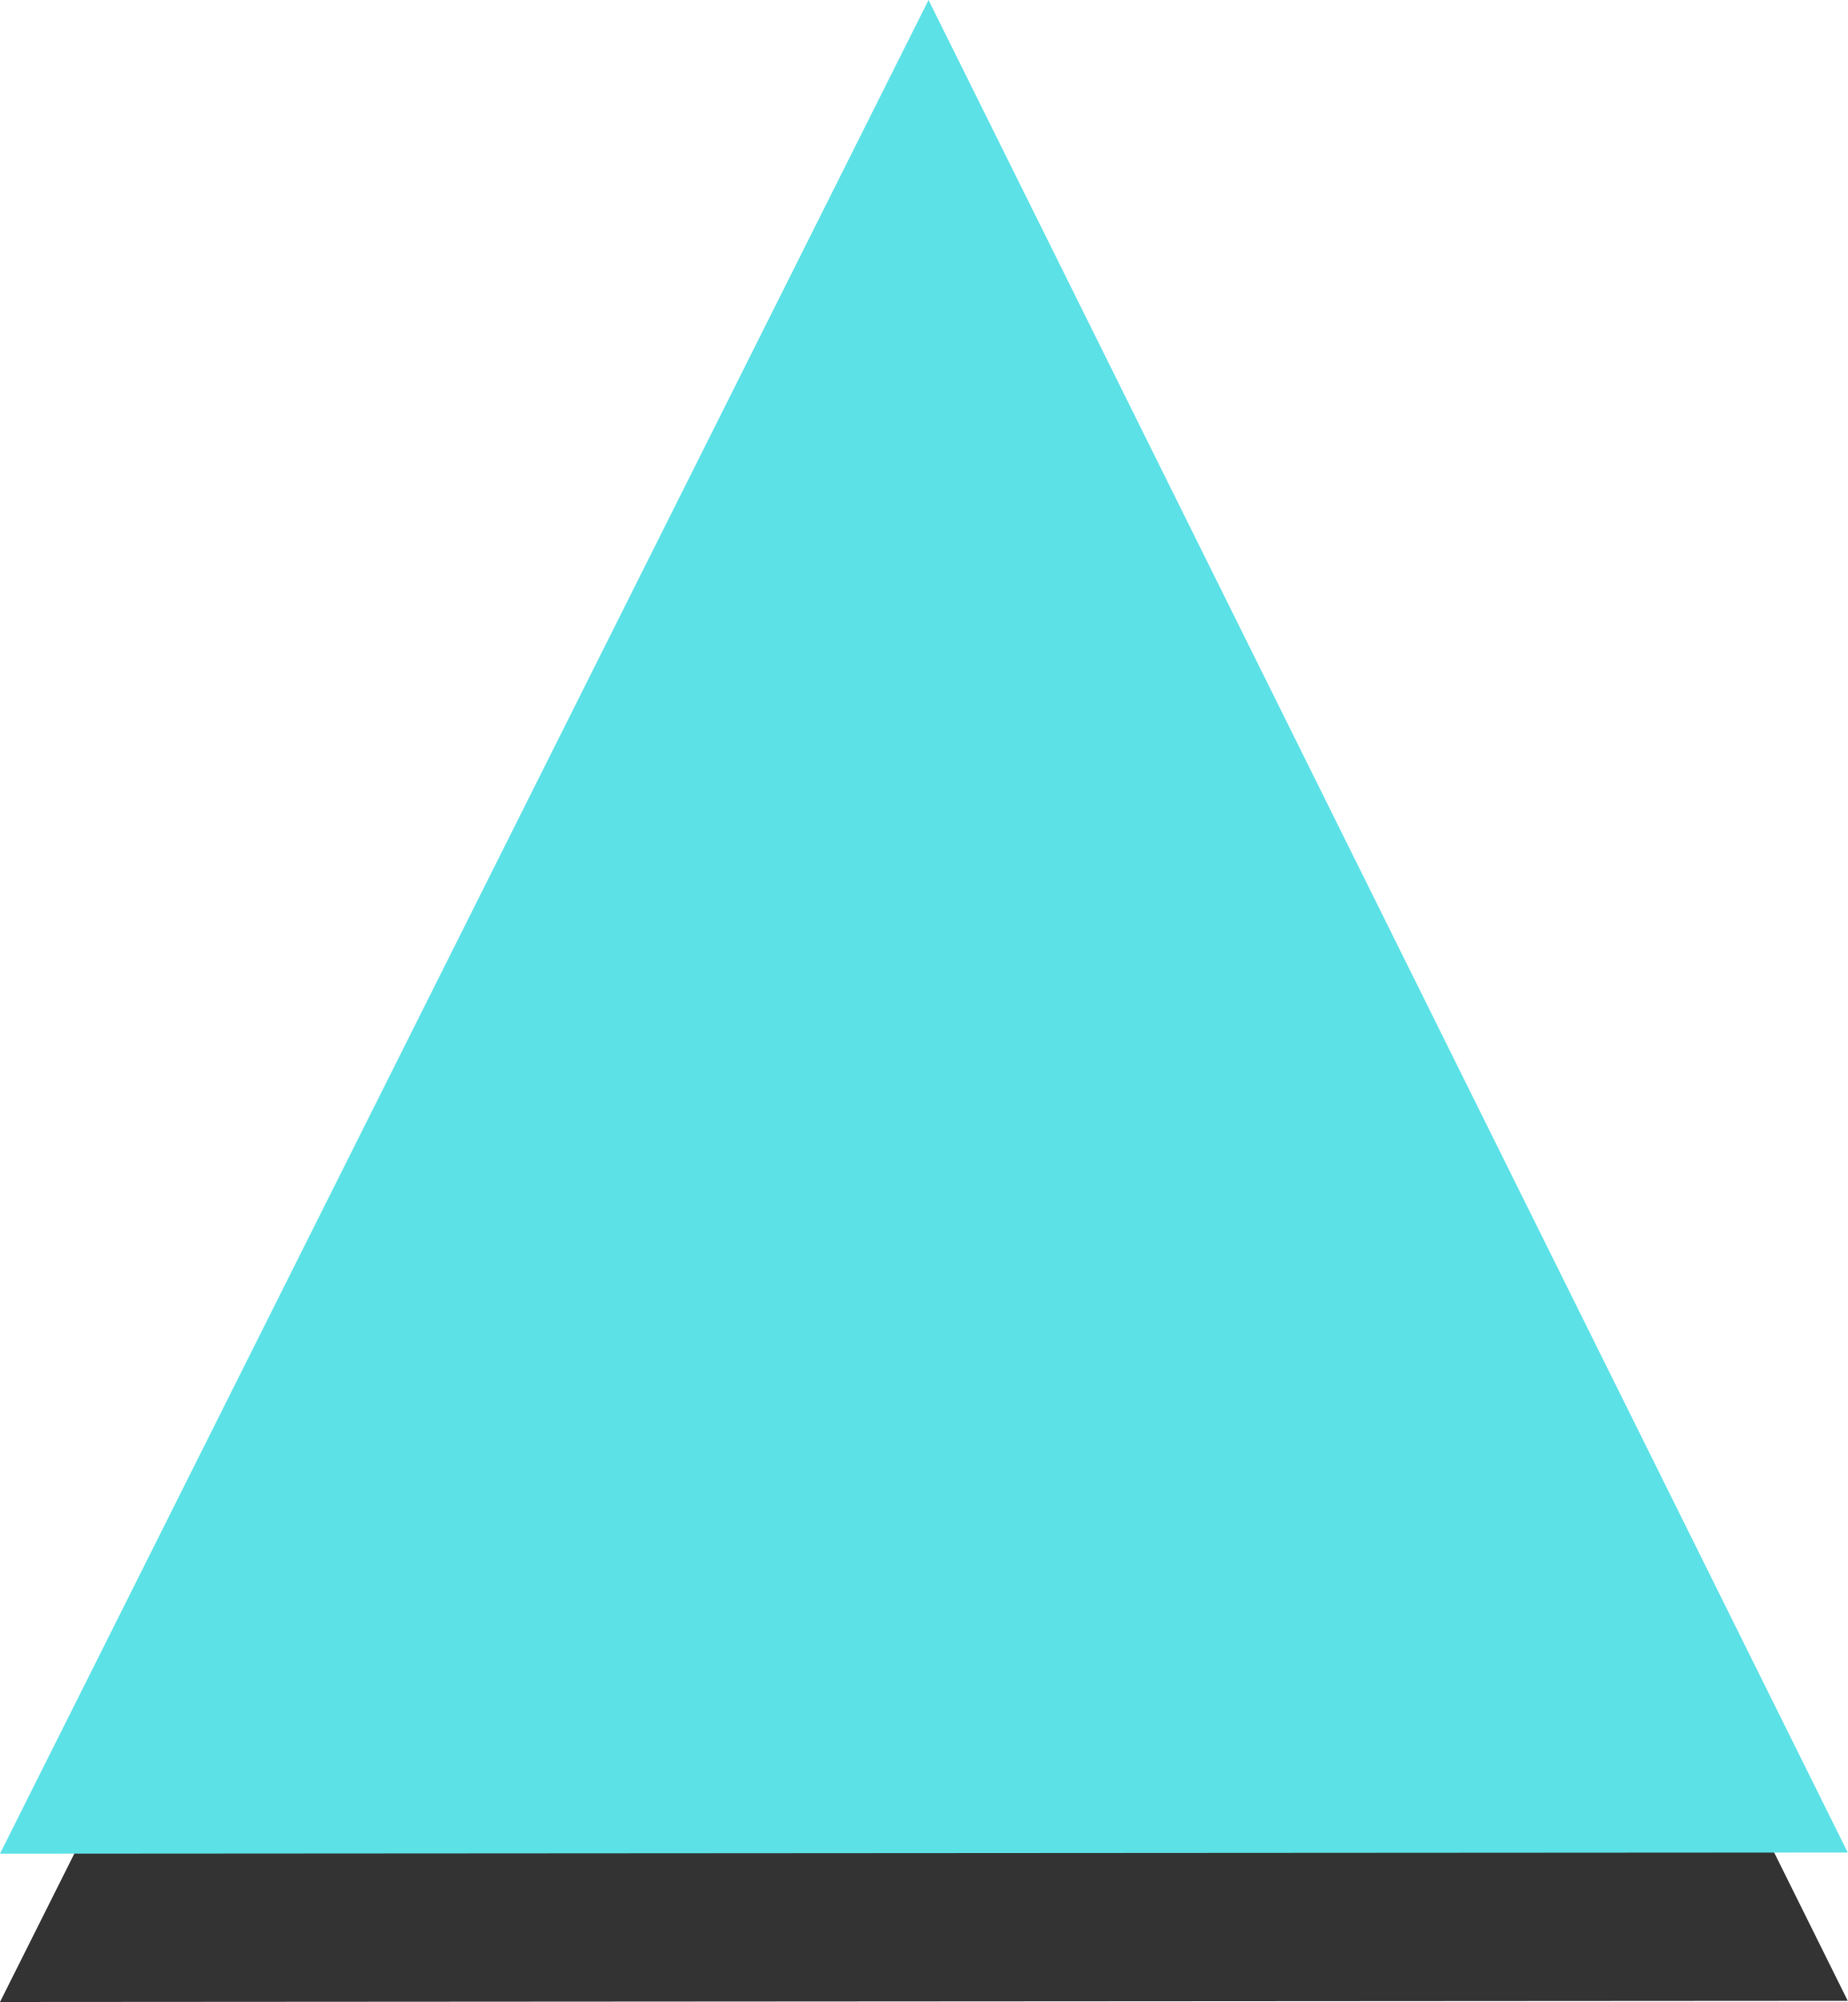
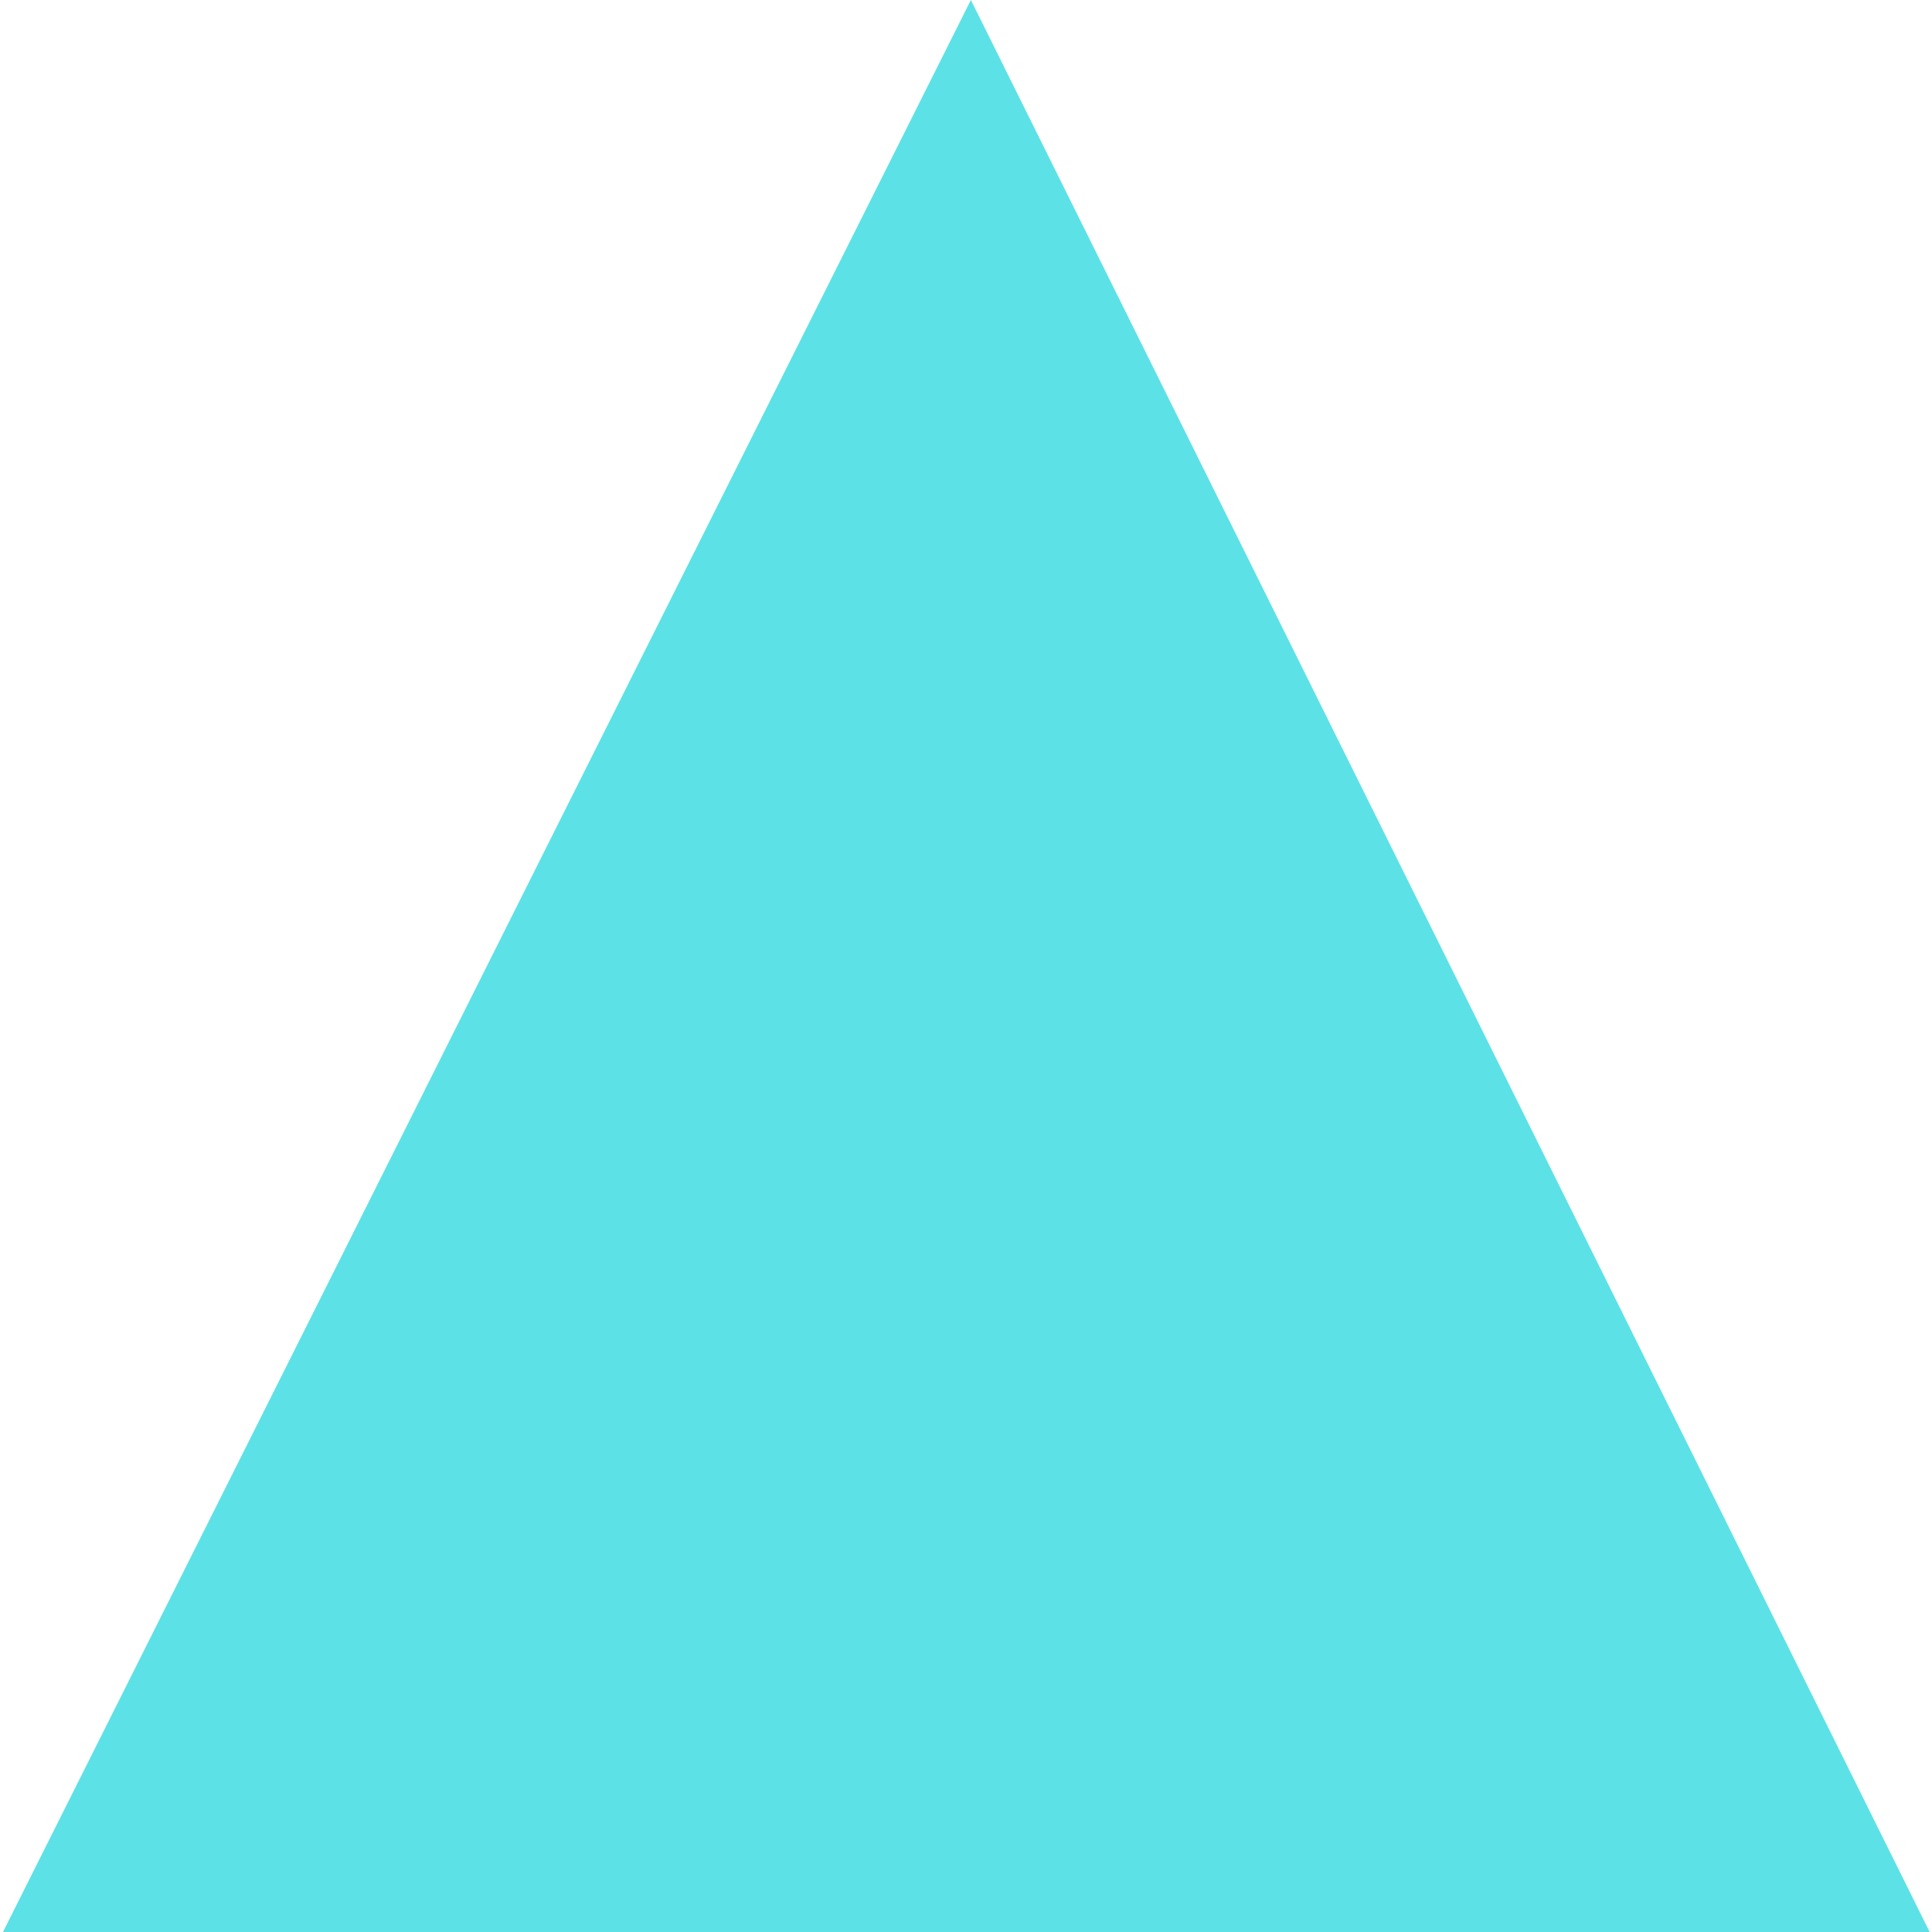
- <svg xmlns="http://www.w3.org/2000/svg" width="18mm" height="19.5mm" viewBox="0 0 18 19.5" version="1.1" id="svg5">
+ <svg xmlns="http://www.w3.org/2000/svg" width="18mm" height="18mm" viewBox="0 0 18 18" version="1.1" id="svg5">
  <defs id="defs2" />
  <g id="layer1" transform="translate(-0.5066747,-0.00250405)">
-     <g id="g5917" transform="matrix(0.72,0,0,0.7222222,0.1418688,6.9563156e-4)">
-       <g id="g5921">
-         <path style="display:inline;fill:#000000;fill-opacity:0.8;stroke-width:0.265" id="path2445" d="M 21.766,132.138 10.668,84.786 -0.429,37.435 46.127,51.5 92.684,65.565 57.225,98.851 Z" transform="matrix(0.1868763,0.2029353,-0.1764553,0.2164218,19.75551,-6.012126)" />
-         <path style="display:inline;fill:#5ce1e6;fill-opacity:1;stroke-width:0.265" id="path1989" d="M 21.766,132.138 10.668,84.786 -0.429,37.435 46.127,51.5 92.684,65.565 57.225,98.851 Z" transform="matrix(0.1868763,0.2029353,-0.1764553,0.2164218,19.75551,-8.012125)" />
-       </g>
+     <g id="g5921" transform="matrix(0.72,0,0,0.7222222,0.1418688,6.9563156e-4)">
+       <path style="display:inline;fill:#5ce1e6;fill-opacity:1;stroke-width:0.265" id="path1989" d="M 21.766,132.138 10.668,84.786 -0.429,37.435 46.127,51.5 92.684,65.565 57.225,98.851 Z" transform="matrix(0.1868763,0.2029353,-0.1764553,0.2164218,19.75551,-8.012125)" />
    </g>
  </g>
</svg>
